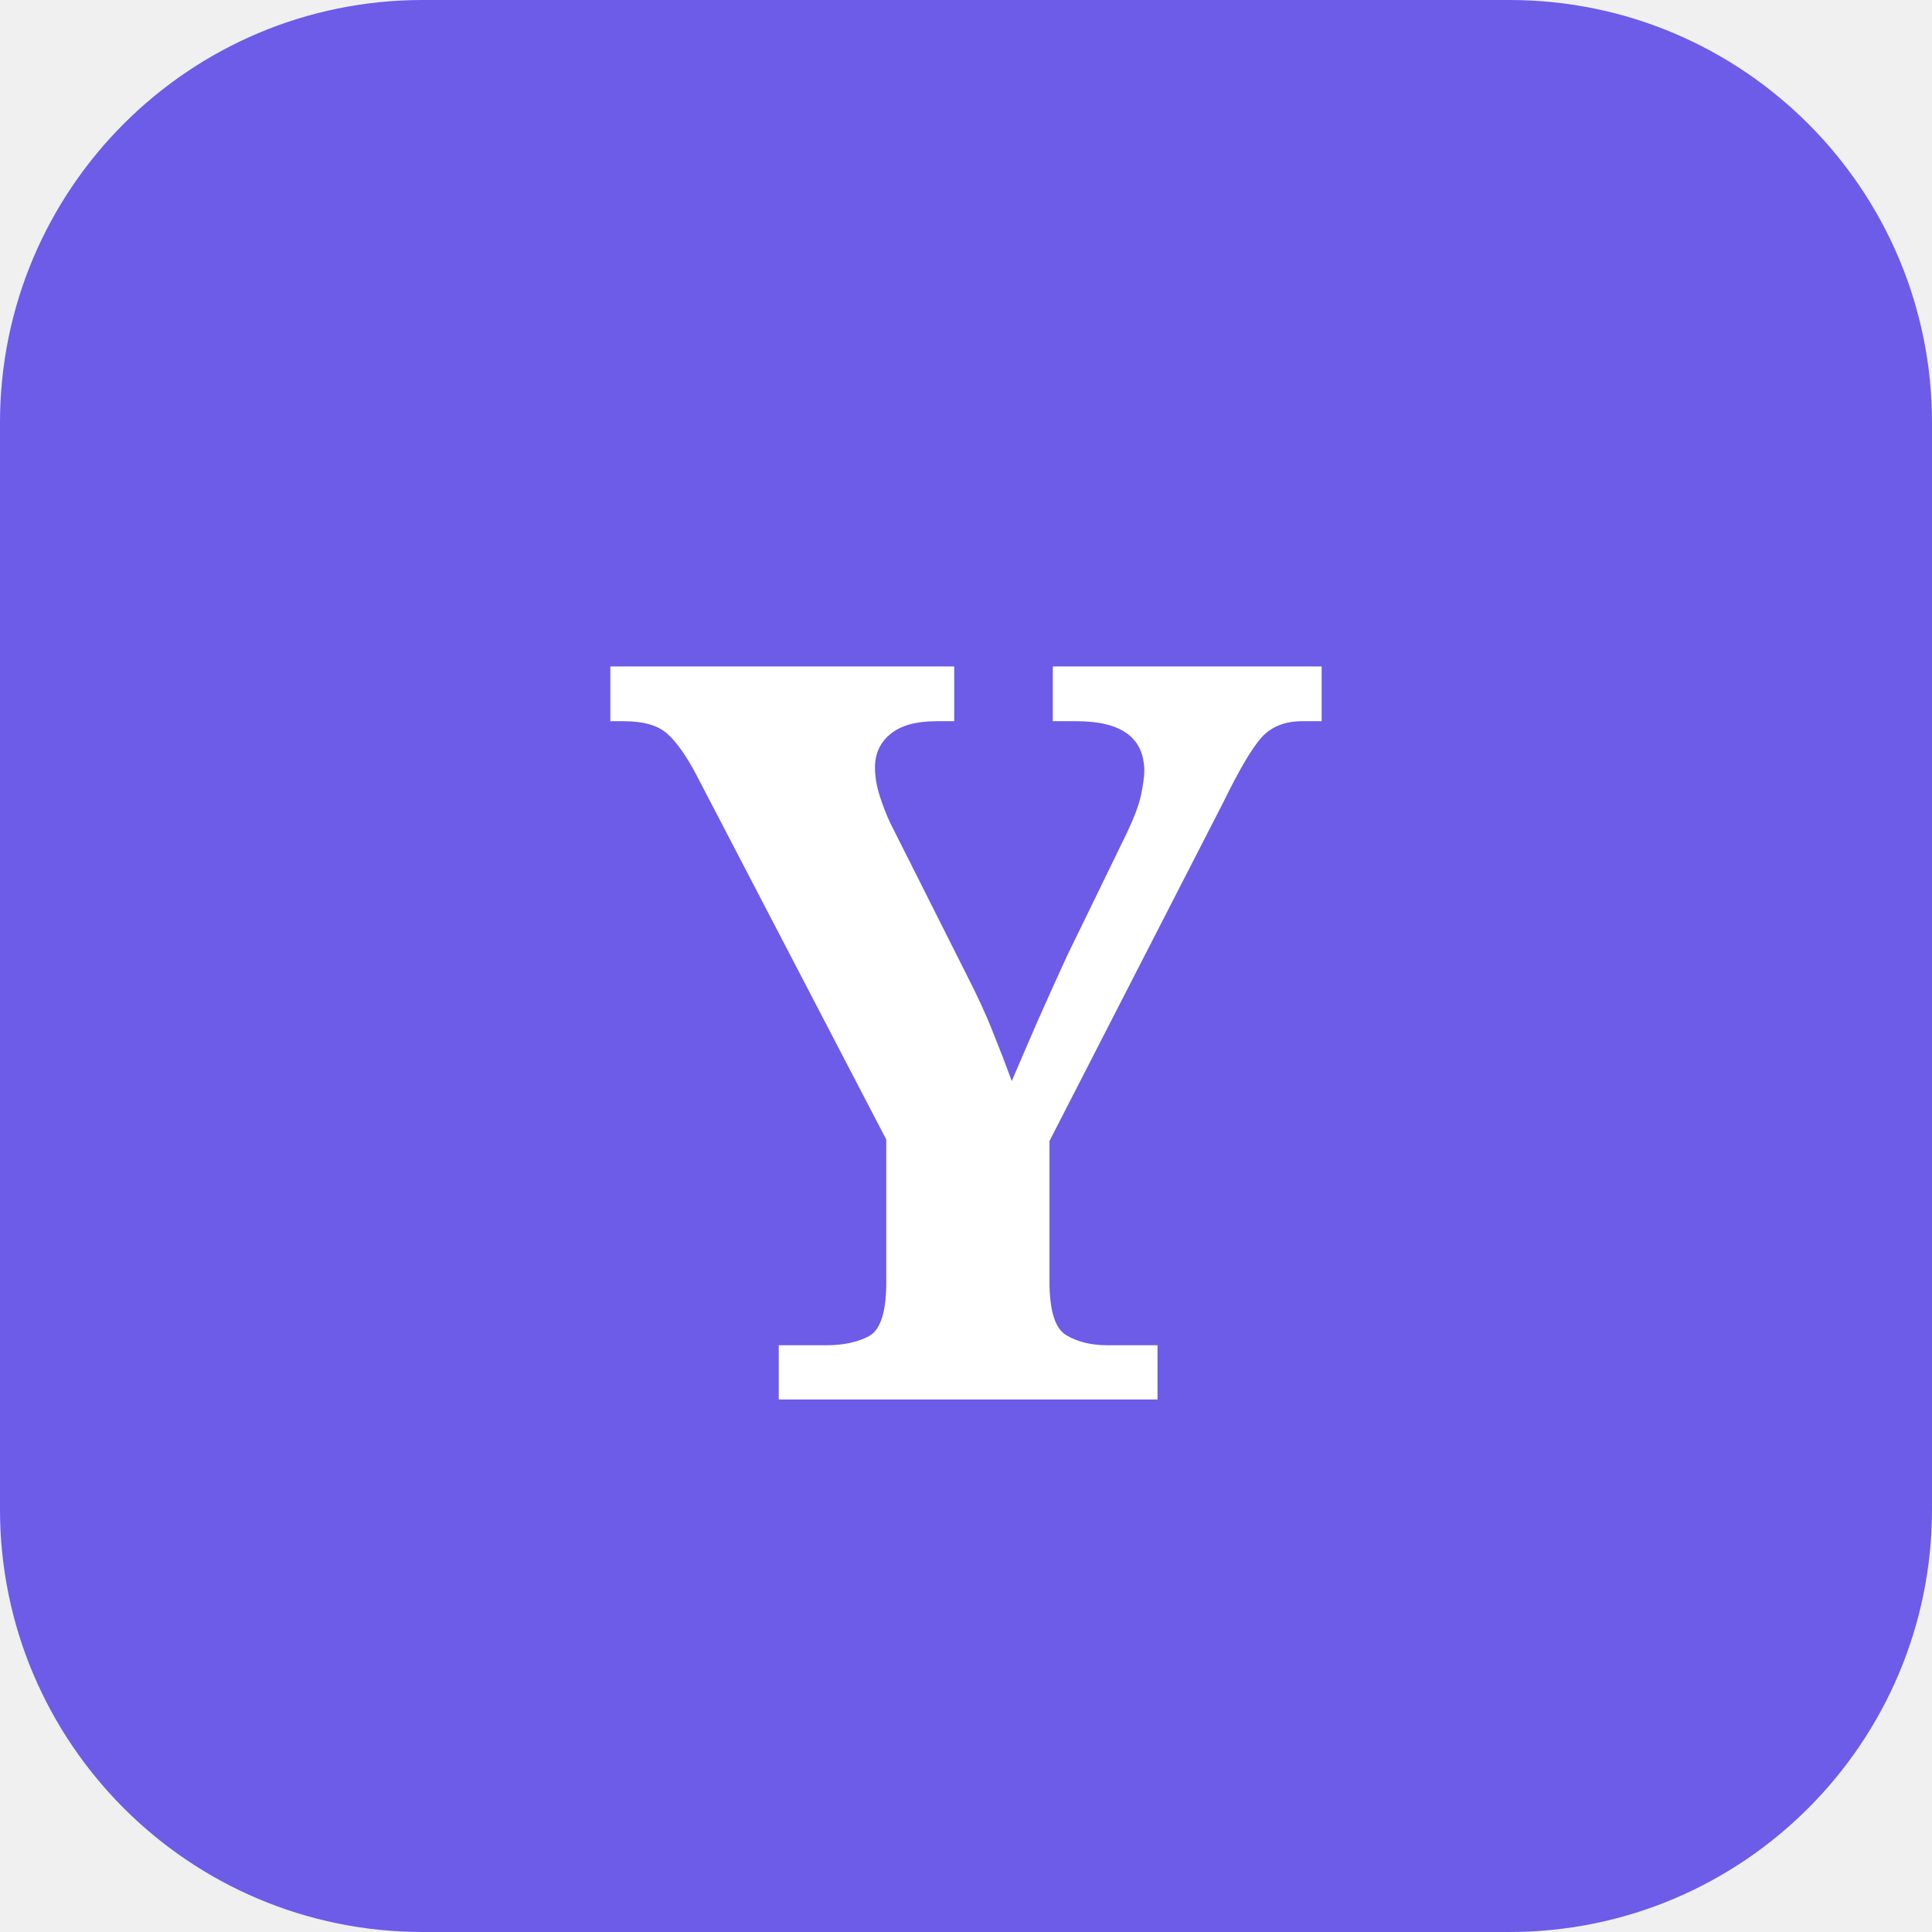
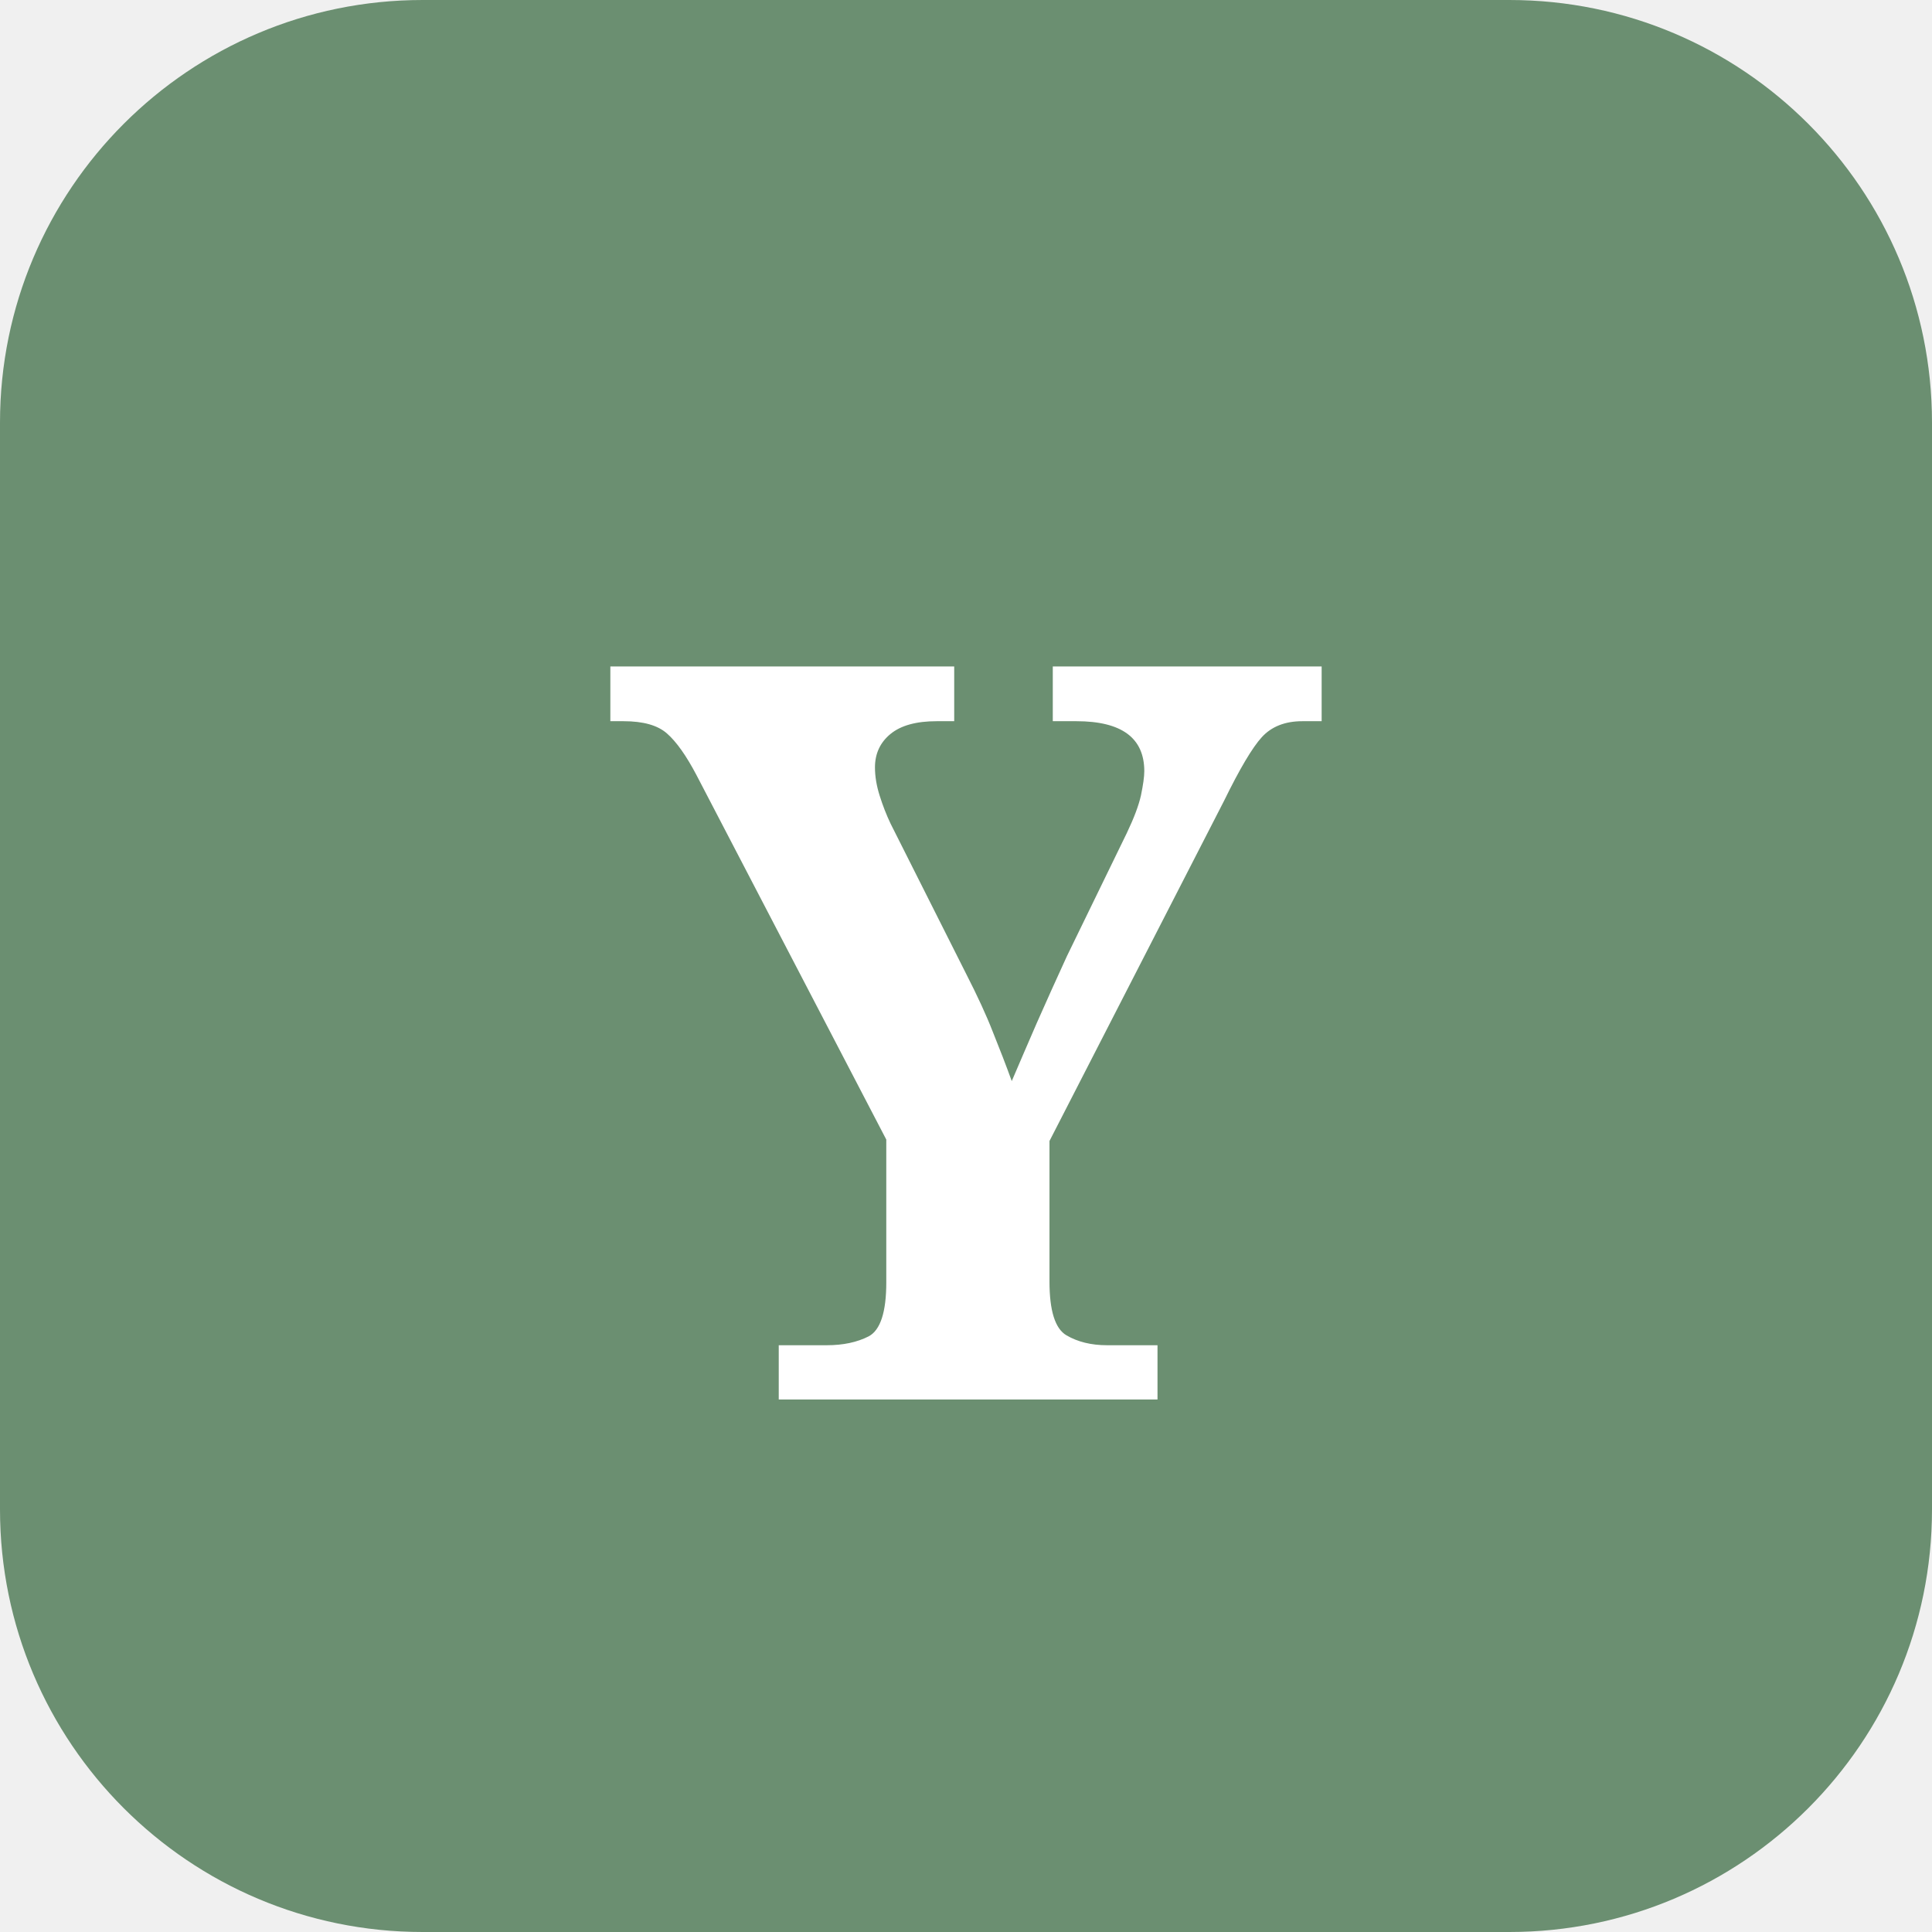
<svg xmlns="http://www.w3.org/2000/svg" viewBox="0 0 64 64">
-   <rect width="64" height="64" rx="14" fill="#6c5ce7" />
+   <rect width="64" height="64" rx="14" fill="#6b8f71" />
  <text x="50%" y="54%" dominant-baseline="middle" text-anchor="middle" font-family="Georgia, serif" font-size="34" fill="#fff" font-weight="700">Y</text>
</svg>
